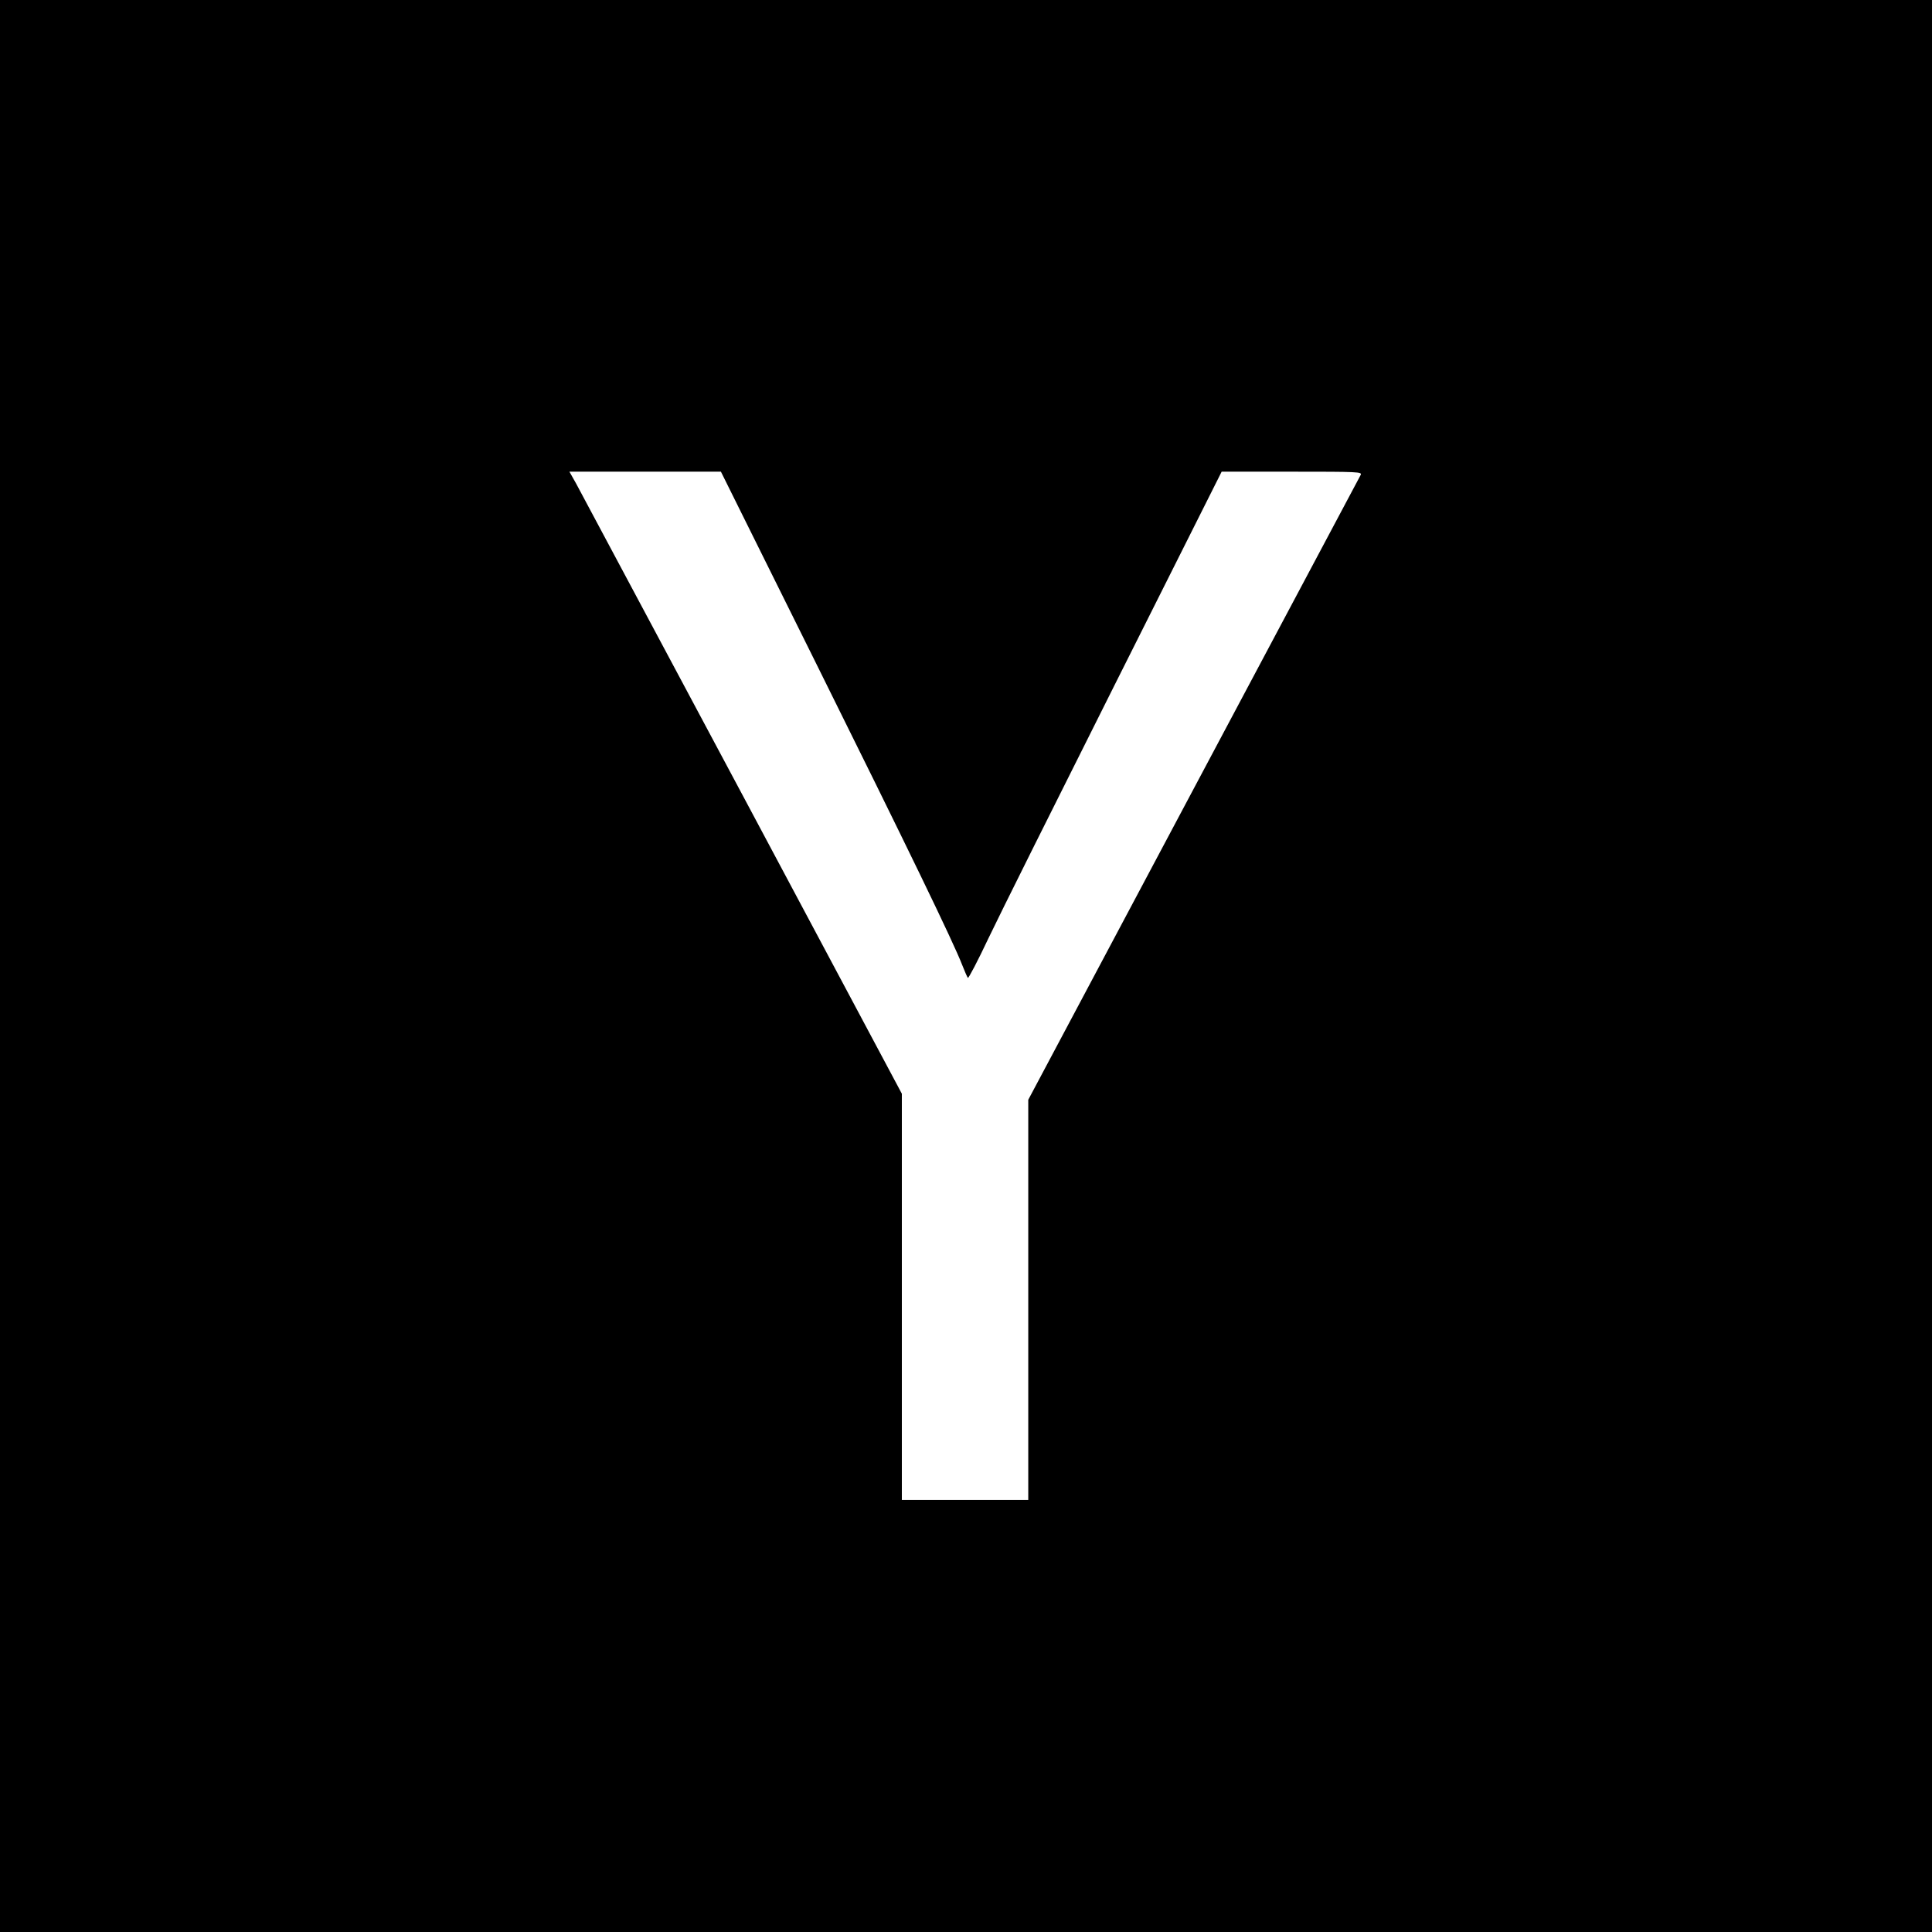
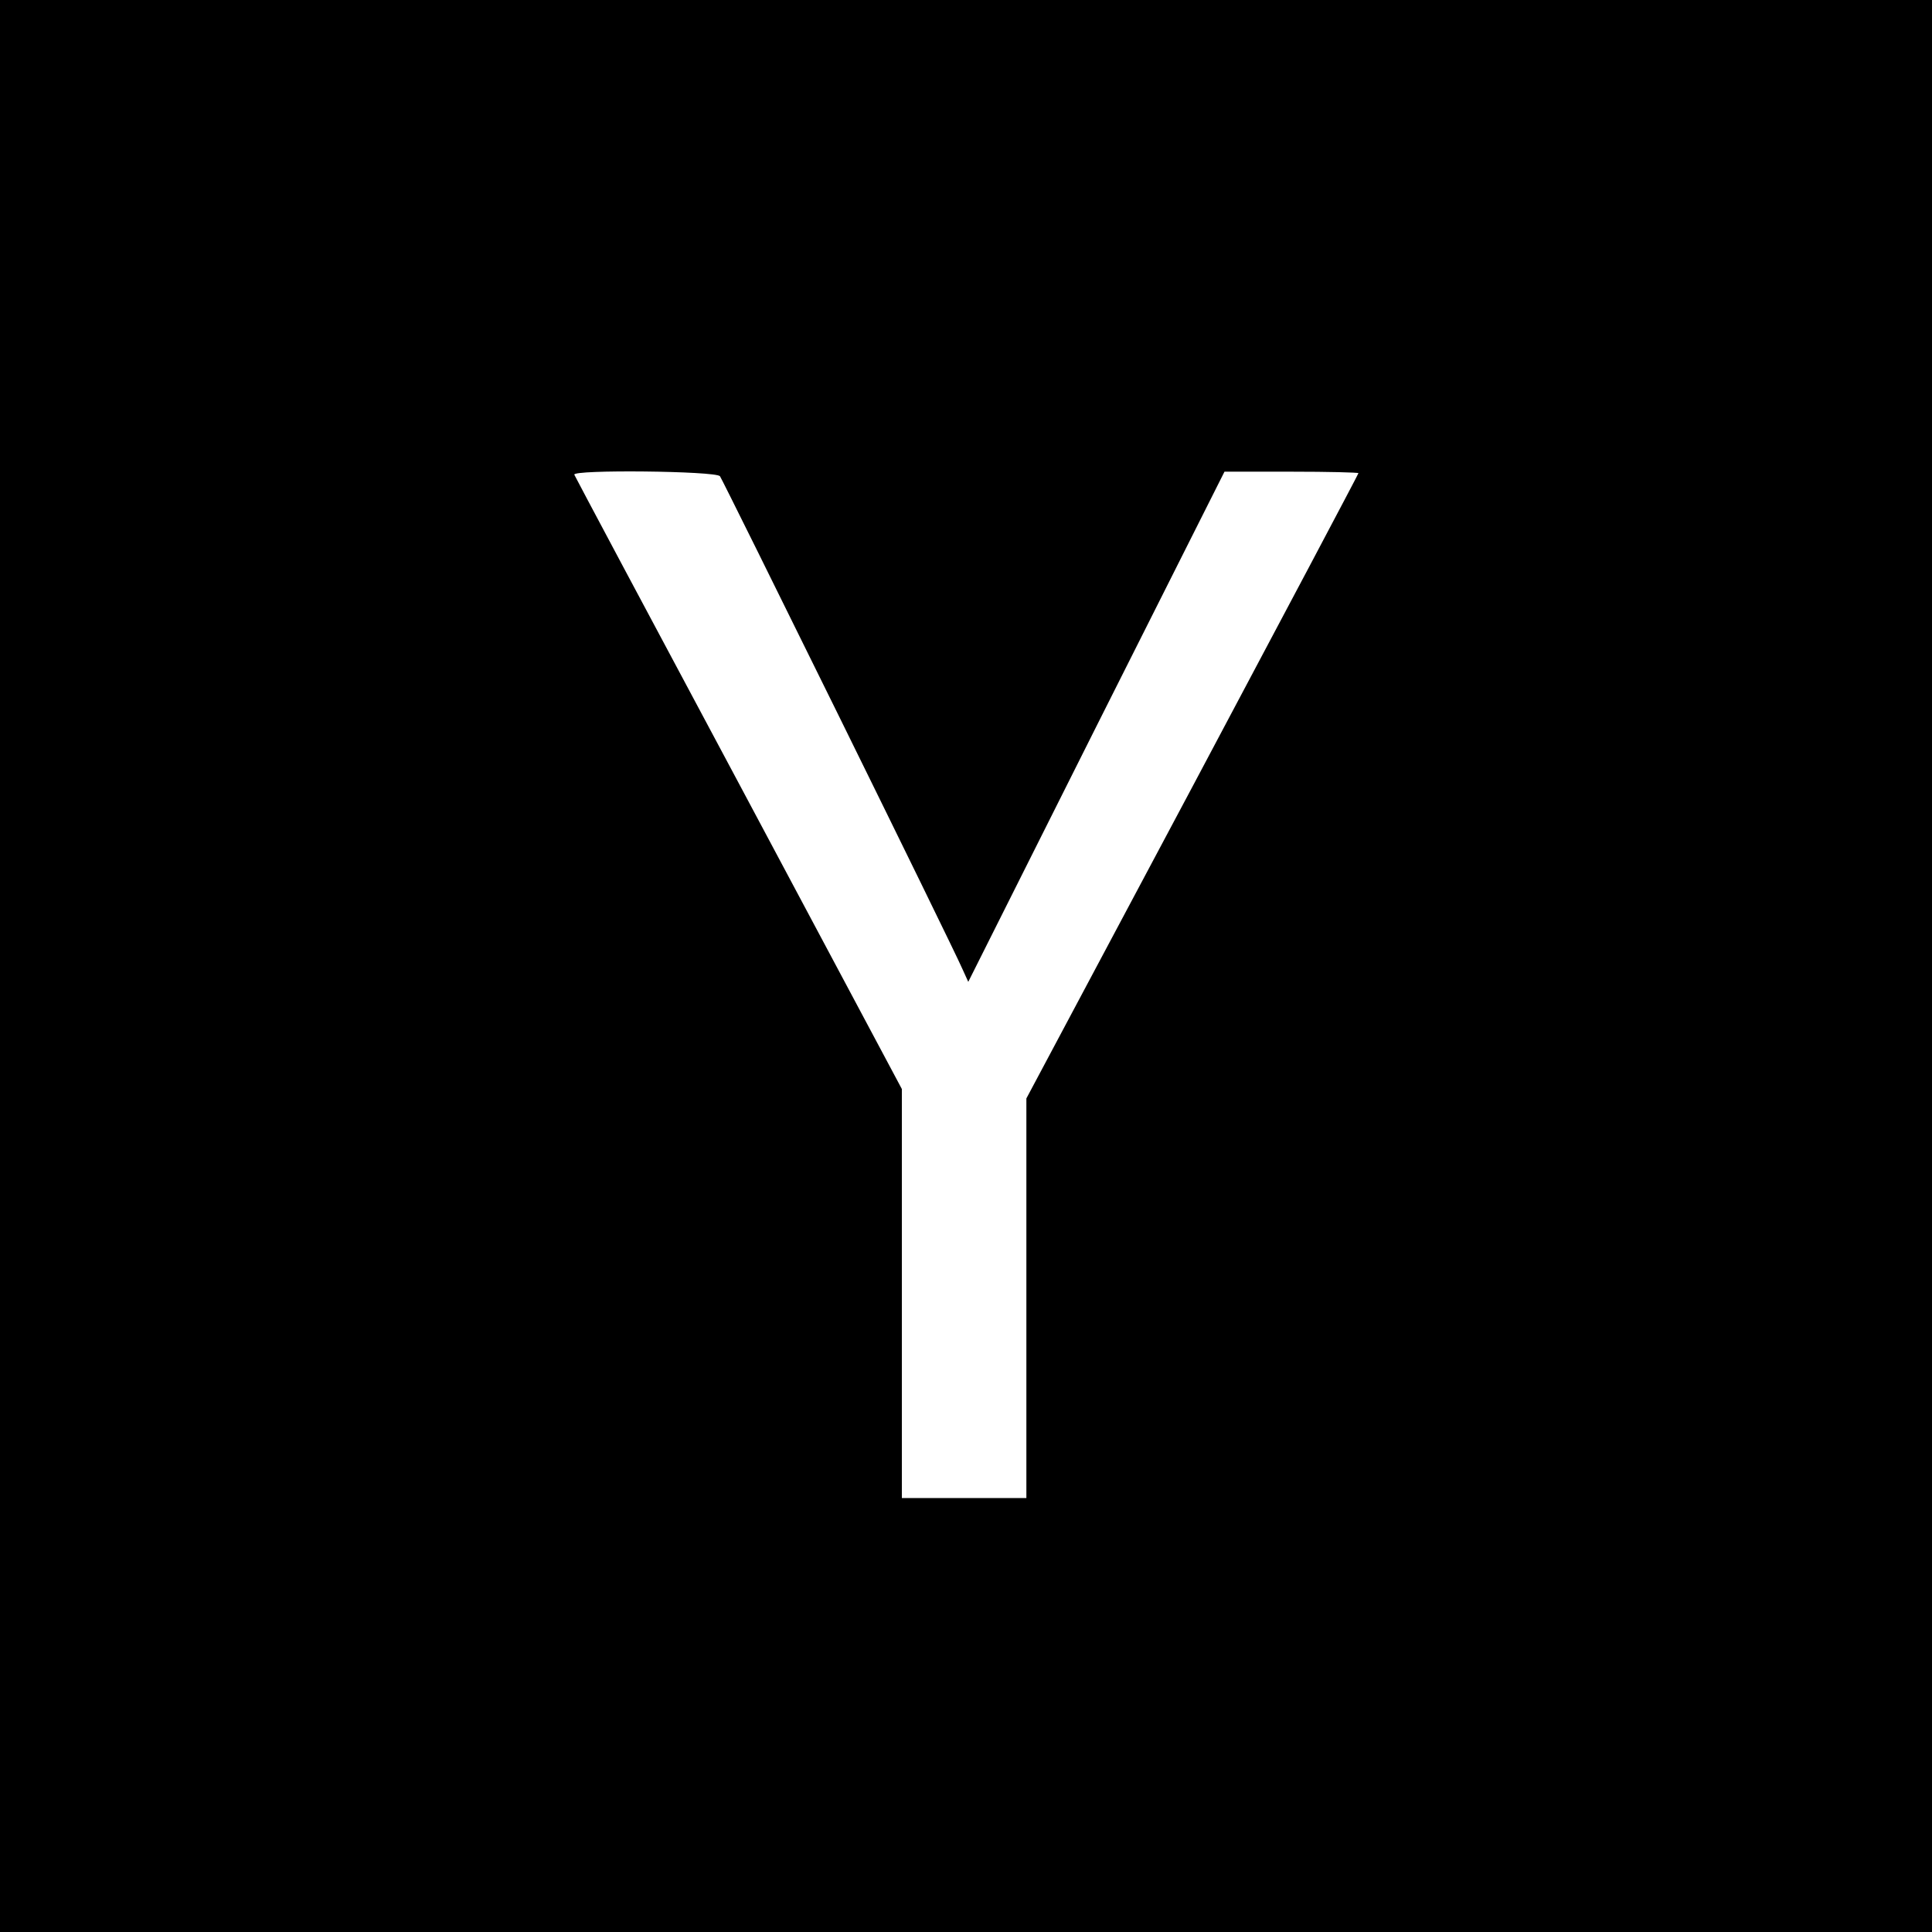
- <svg xmlns="http://www.w3.org/2000/svg" version="1.0" width="1024pt" height="1024pt" viewBox="0 0 1024 1024" preserveAspectRatio="xMidYMid meet">
-   <g transform="translate(0,1024) scale(0.1,-0.1)" fill="#000000" stroke="none">
-     <path d="M0 5120 l0 -5120 5120 0 5120 0 0 5120 0 5120 -5120 0 -5120 0 0 -5120z m4321 1613 c488 -983 732 -1486 779 -1608 13 -33 26 -63 30 -68 3 -4 53 91 109 210 57 120 359 725 670 1345 l566 1128 373 0 c352 0 372 -1 364 -17 -5 -10 -404 -759 -886 -1665 l-876 -1647 0 -1060 0 -1061 -335 0 -335 0 0 1076 0 1077 -846 1586 c-466 872 -862 1614 -881 1649 l-35 62 401 0 402 0 500 -1007z" />
+ <svg xmlns="http://www.w3.org/2000/svg" version="1.0" width="512pt" height="512pt" viewBox="0 0 512 512" preserveAspectRatio="xMidYMid meet">
+   <g transform="translate(0,512) scale(0.1,-0.1)" fill="#000000" stroke="none">
+     <path d="M0 2560 l0 -2560 2560 0 2560 0 0 2560 0 2560 -2560 0 -2560 0 0 -2560z m1908 1298 c9 -13 613 -1238 643 -1307 l15 -33 339 676 340 676 177 0 c98 0 178 -2 178 -4 0 -2 -198 -376 -440 -831 l-440 -826 0 -530 0 -529 -165 0 -165 0 0 542 0 542 -432 810 c-238 445 -434 813 -436 818 -6 14 374 10 386 -4z" />
  </g>
</svg>
